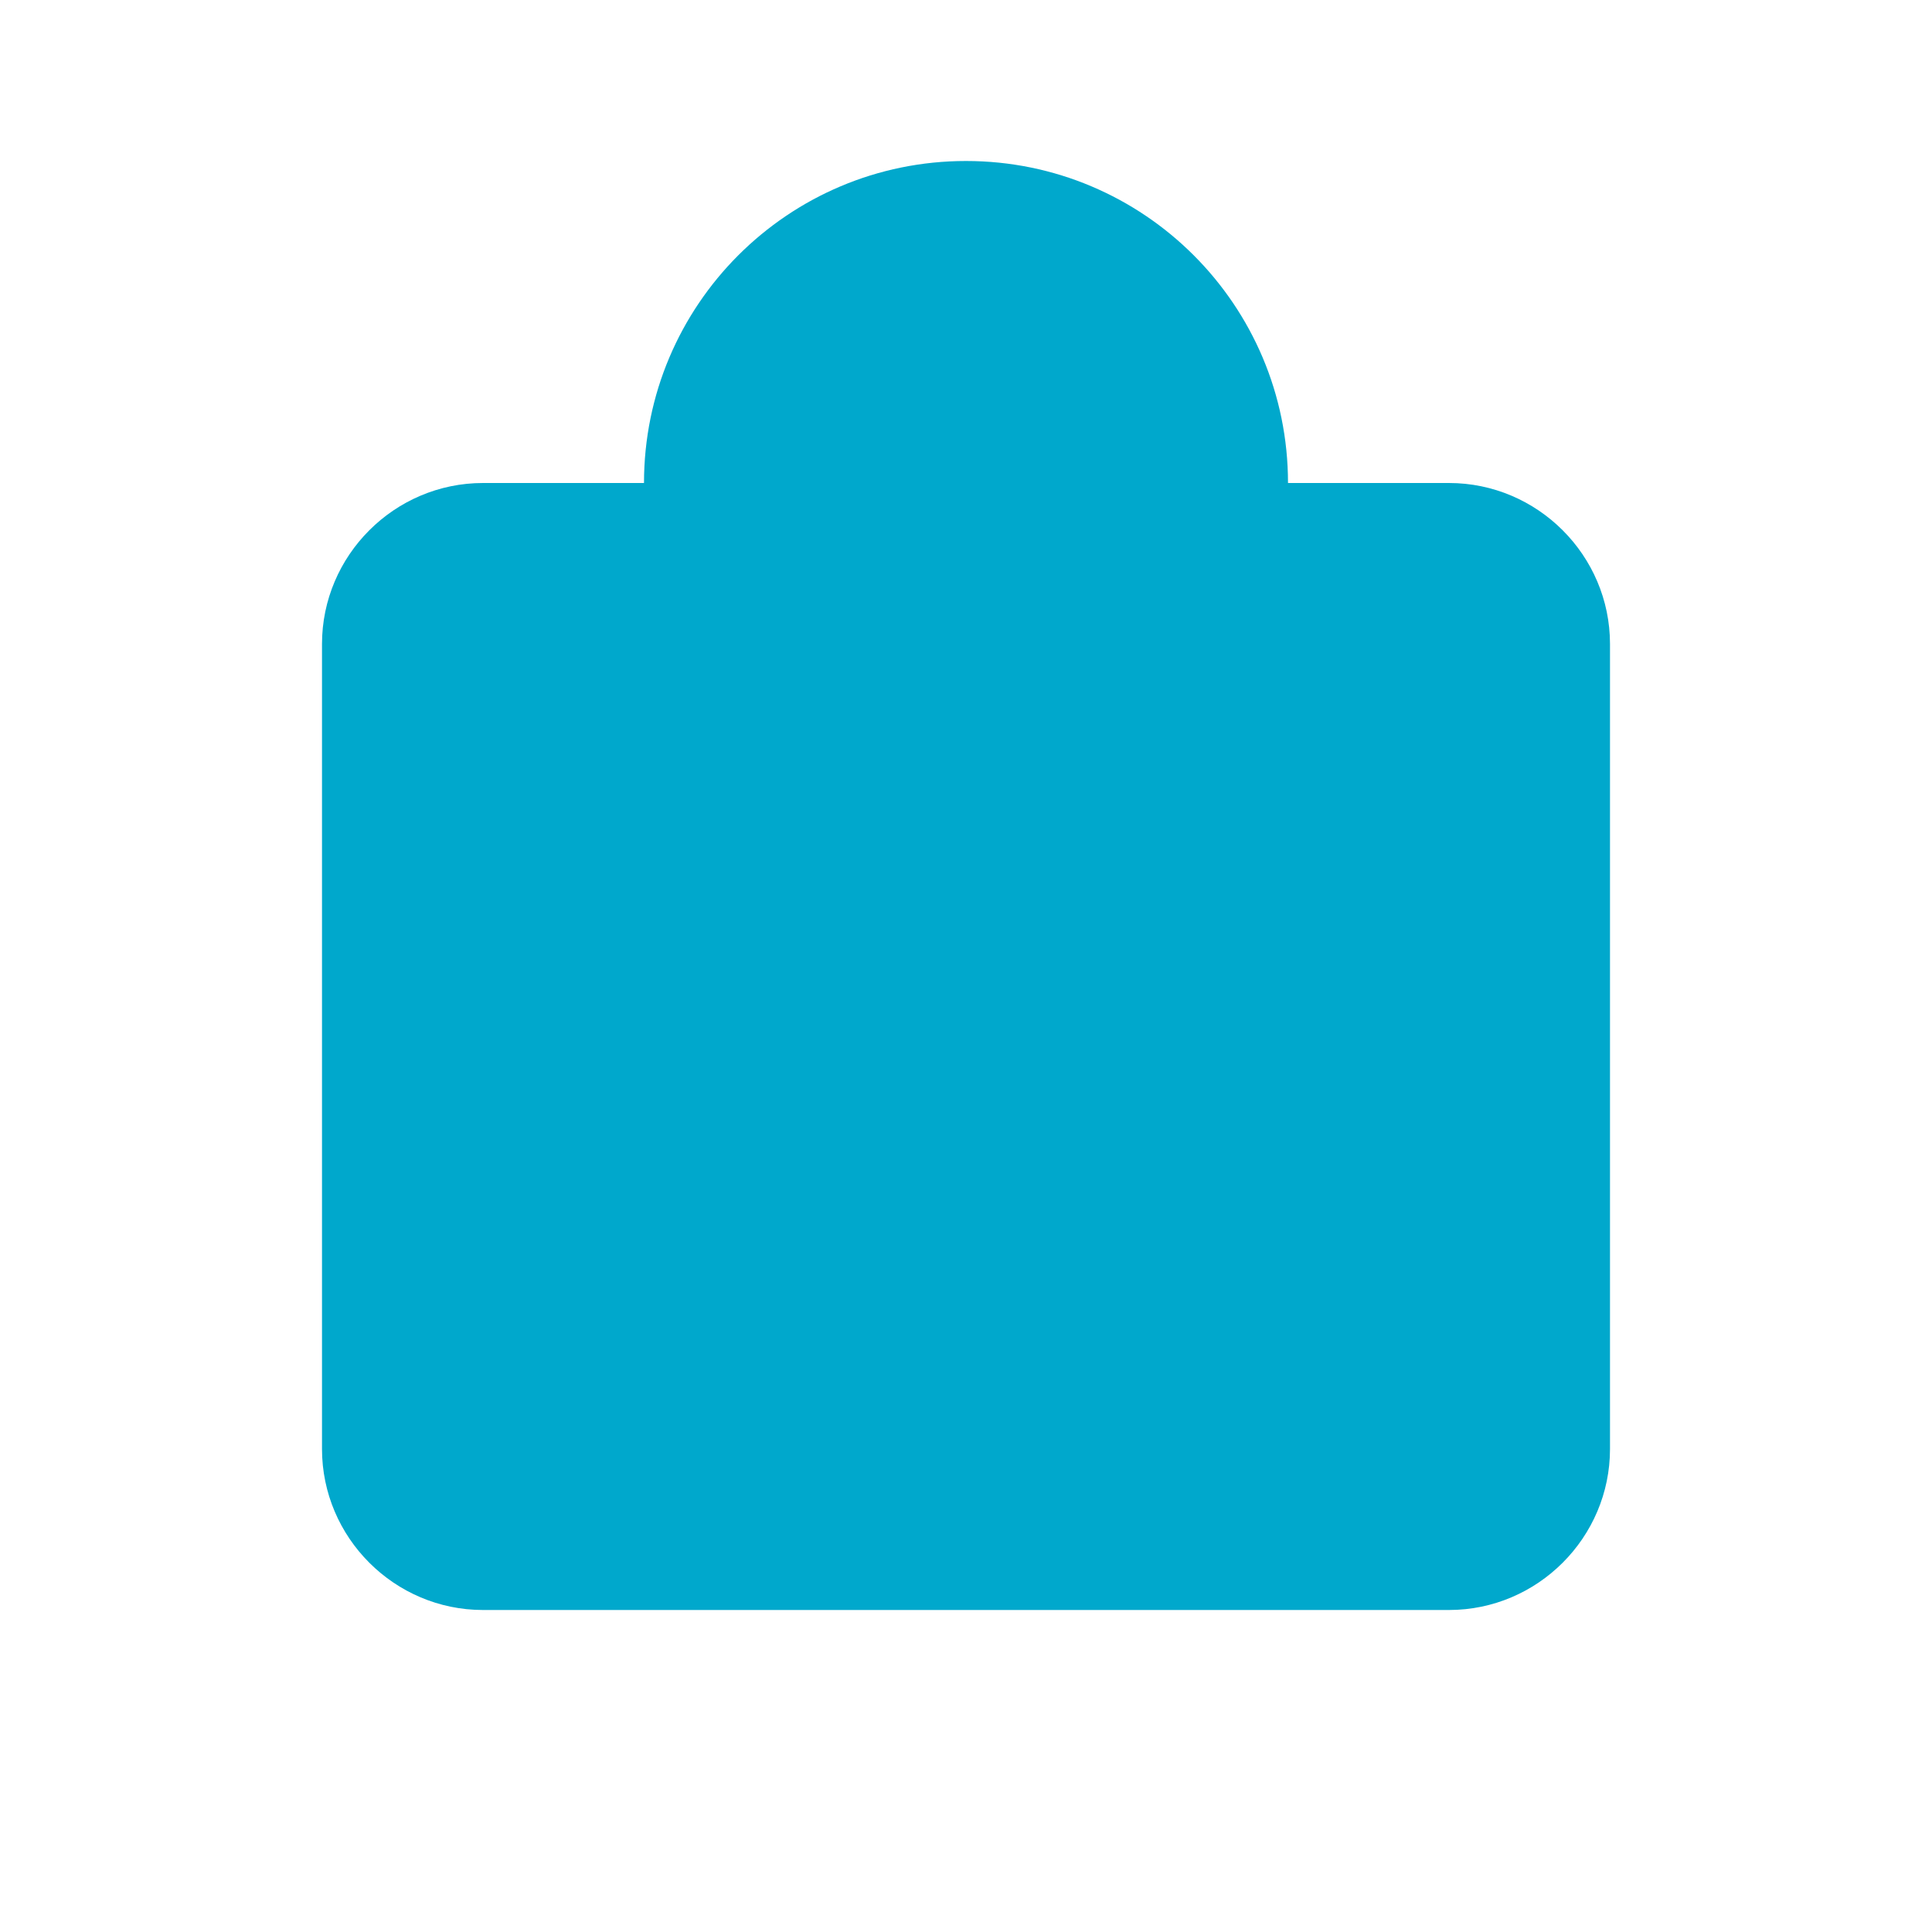
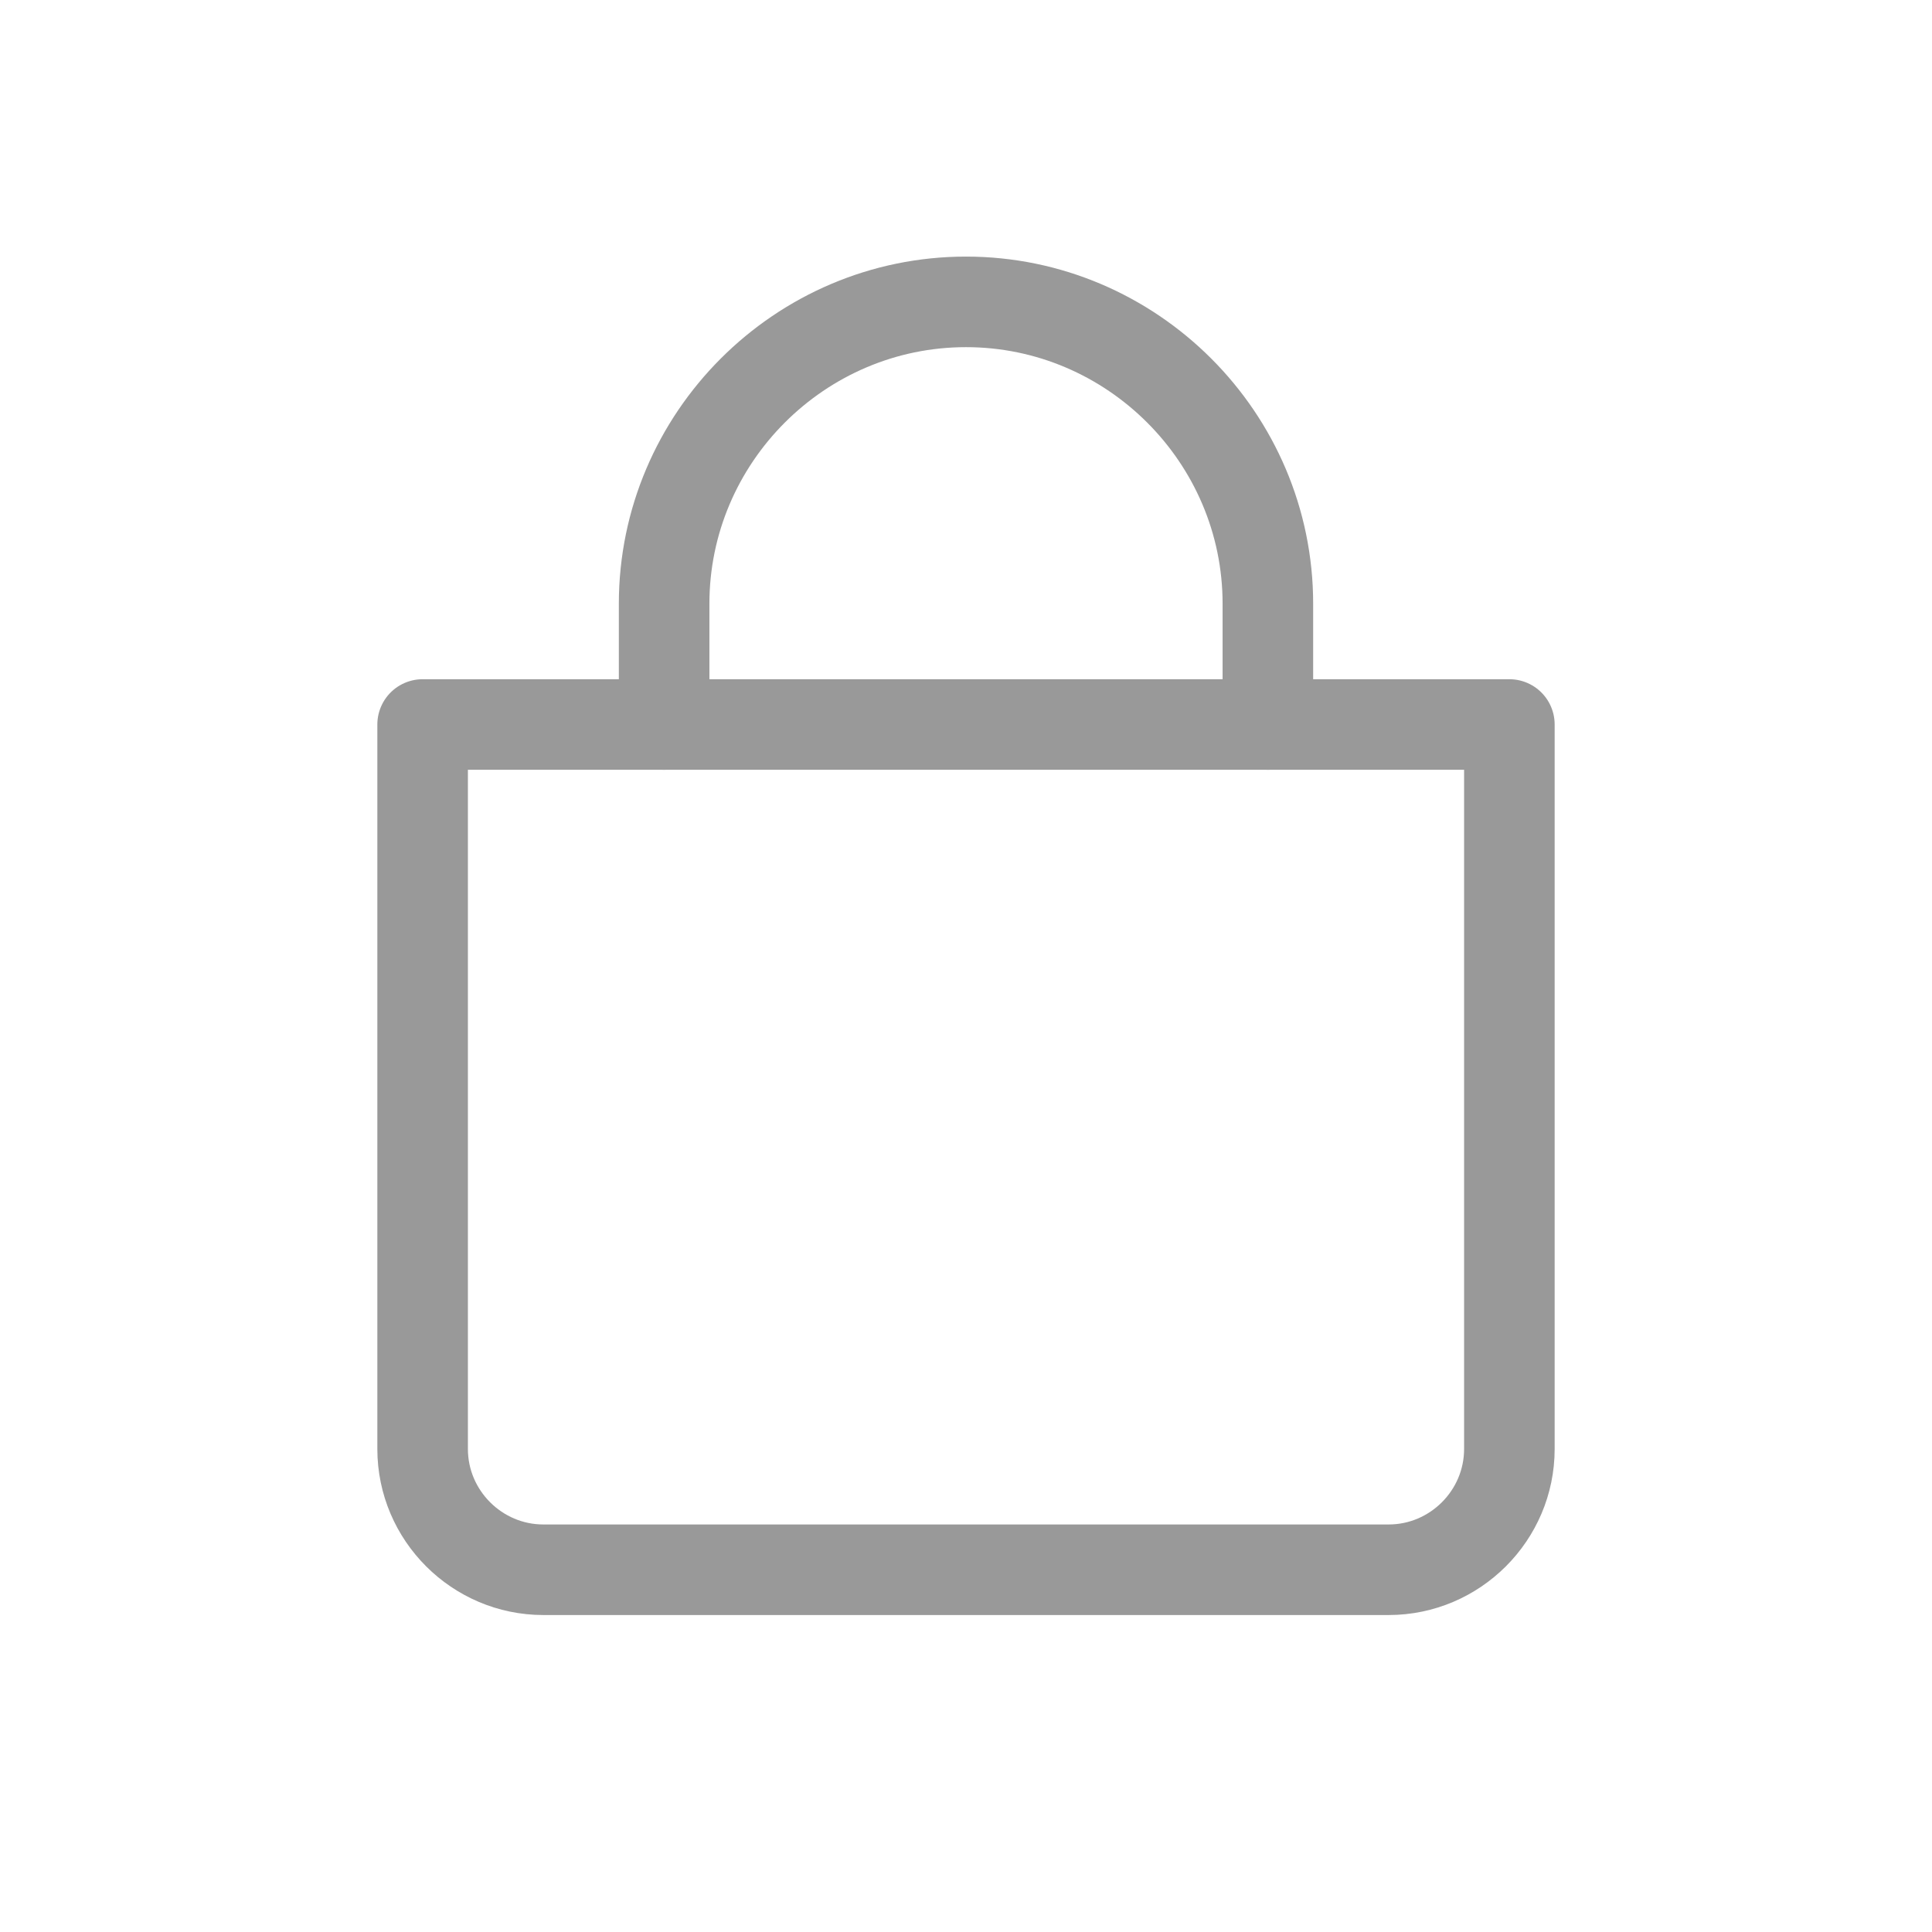
- <svg xmlns="http://www.w3.org/2000/svg" width="24" height="24" viewBox="0 0 24 24" fill="none">
-   <path d="M18 6h-2c0-2.21-1.79-4-4-4S8 3.79 8 6h-2c-1.1 0-2 .9-2 2v10c0 1.1.9 2 2 2h12c1.1 0 2-.9 2-2V8c0-1.1-.9-2-2-2zm-6 0c1.1 0 2-.9 2-2h-4c0 1.1.9 2 2 2z" fill="#00A8CC" />
+ <svg xmlns="http://www.w3.org/2000/svg" width="64" height="64" viewBox="0 0 64 64">
+   <rect width="64" height="64" fill="none" />
+   <path d="M22 24v-4c0-5.5 4.5-10 10-10s10 4.5 10 10v4" fill="none" stroke="#999999" stroke-width="3" stroke-linecap="round" />
+   <path d="M14 24h36v24c0 2.2-1.8 4-4 4H18c-2.2 0-4-1.8-4-4V24z" fill="none" stroke="#999999" stroke-width="3" stroke-linejoin="round" />
</svg>
